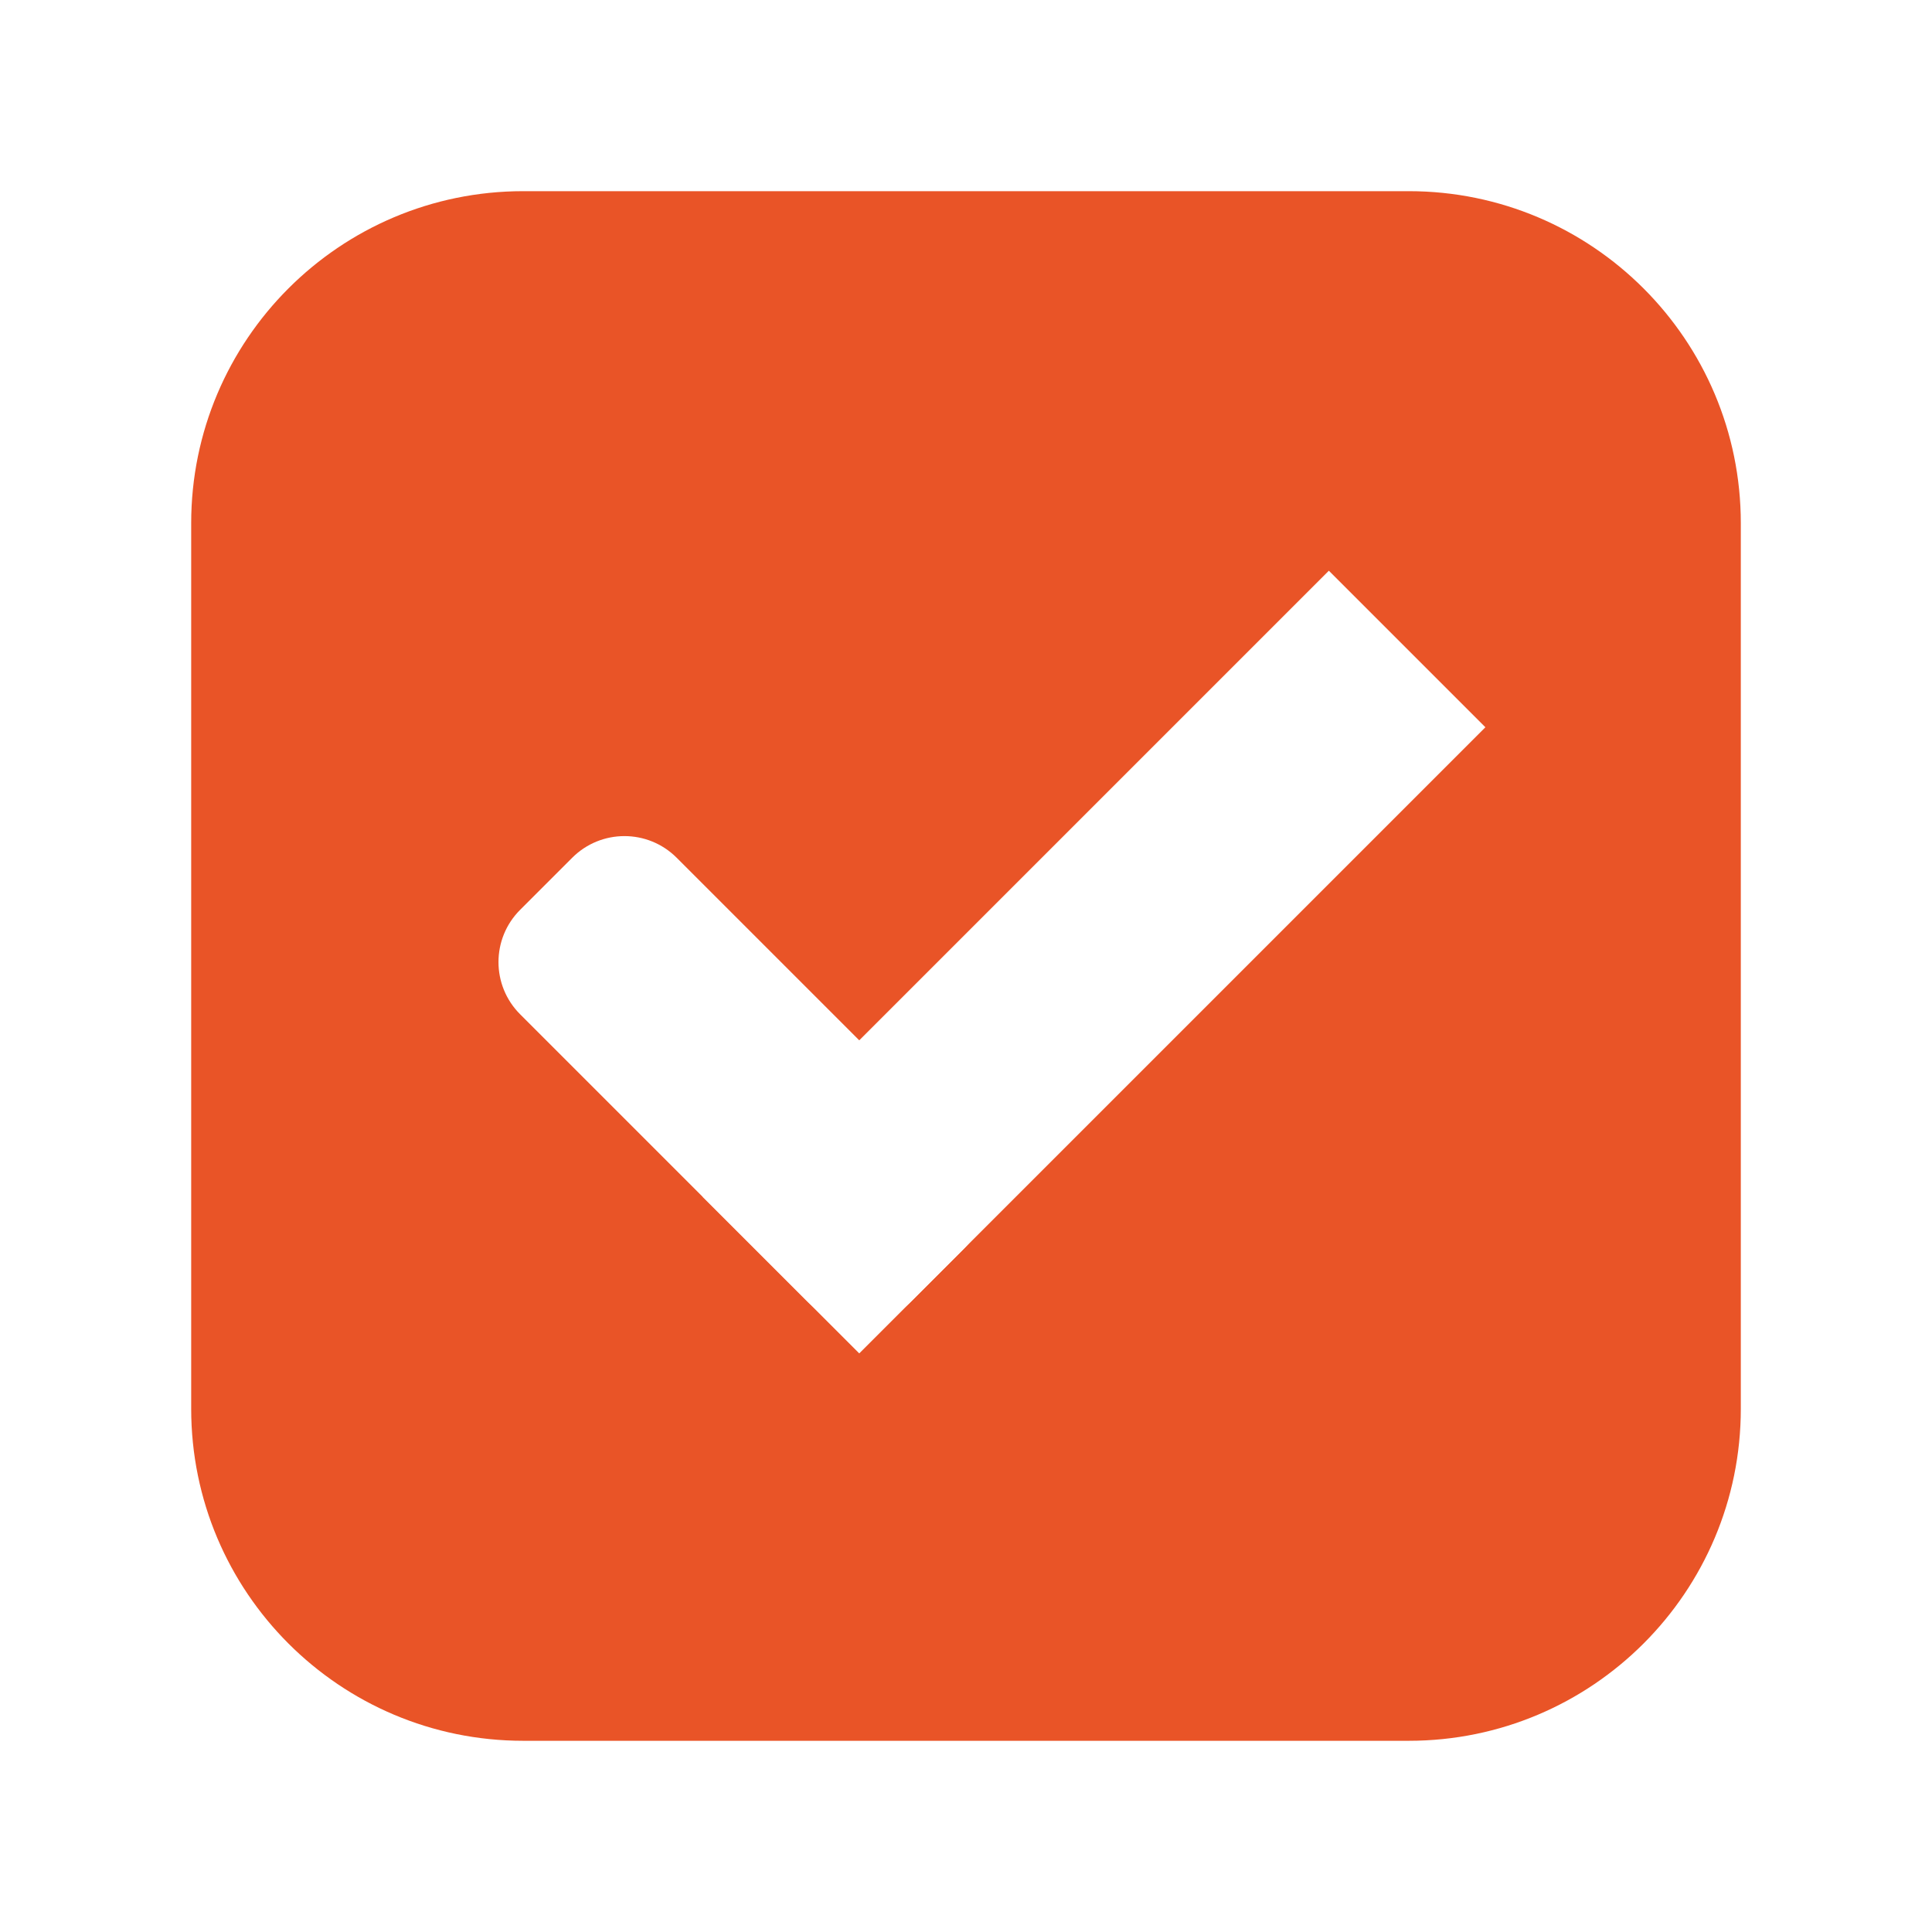
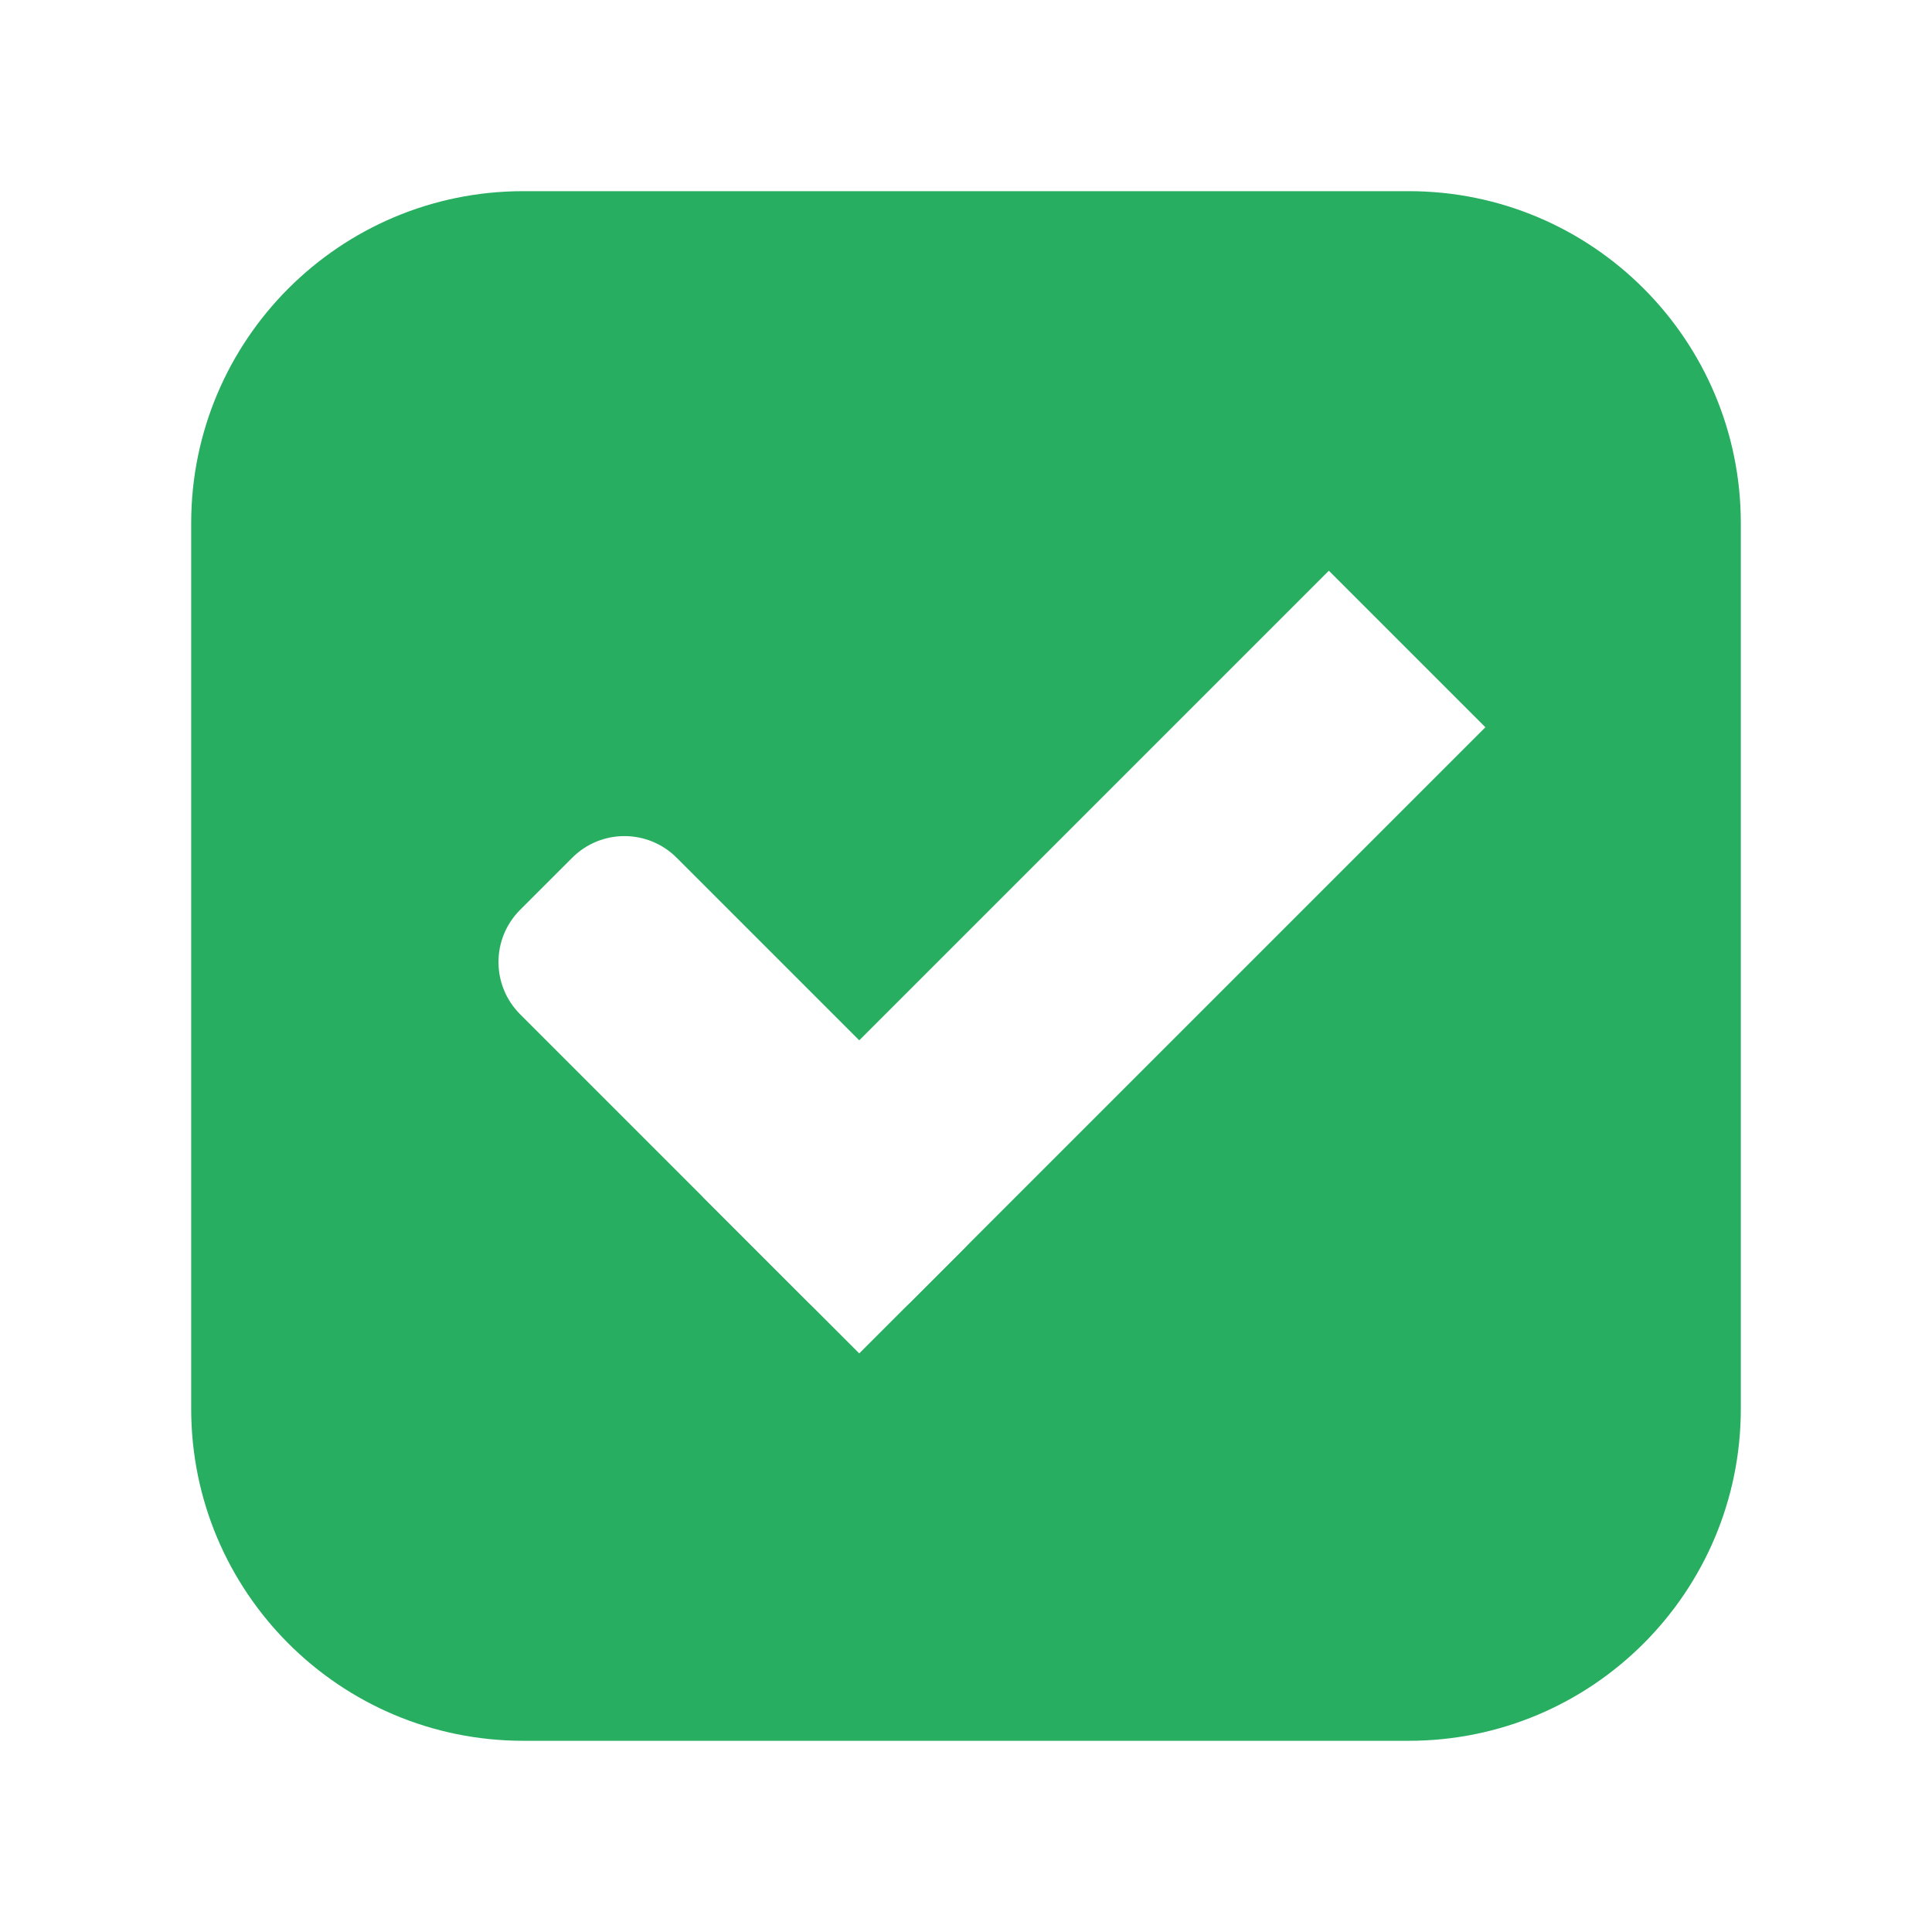
<svg xmlns="http://www.w3.org/2000/svg" xmlns:ns1="http://www.openswatchbook.org/uri/2009/osb" xmlns:xlink="http://www.w3.org/1999/xlink" width="24" height="24" viewBox="0 0 24 24" fill="#FF4081" version="1.1" id="svg4">
  <defs id="defs8">
    <linearGradient id="dark_fg_color-9" ns1:paint="solid">
      <stop style="stop-color:#ffffff;stop-opacity:1;" offset="0" id="stop7036" />
    </linearGradient>
-     <linearGradient xlink:href="#primary_color-3" id="linearGradient5399" gradientUnits="userSpaceOnUse" />
    <linearGradient id="primary_color-3" ns1:paint="solid">
-       <stop style="stop-color:#e95427;stop-opacity:1;" offset="0" id="stop5679" />
+       <stop style="stop-color:#e95420;stop-opacity:1;" offset="0" id="stop5679" />
    </linearGradient>
-     <linearGradient xlink:href="#dark_fg_color-9" id="linearGradient5401" gradientUnits="userSpaceOnUse" x1="10.5" y1="1033.362" x2="10.5" y2="1035.362" />
-     <linearGradient xlink:href="#dark_fg_color-9" id="linearGradient5403" gradientUnits="userSpaceOnUse" x1="12" y1="1027.362" x2="12" y2="1035.362" />
+     <linearGradient xlink:href="#dark_fg_color-9" id="linearGradient5755" gradientUnits="userSpaceOnUse" x1="8" y1="1034.362" x2="13" y2="1034.362" />
+     <linearGradient xlink:href="#dark_fg_color-9" id="linearGradient5757" gradientUnits="userSpaceOnUse" x1="11" y1="1031.362" x2="13" y2="1031.362" />
  </defs>
-   <g transform="matrix(1.375,0,0,1.375,-48.5,0.5019989)" style="display:inline;opacity:1" id="checkbox-checked">
-     <g id="checkbox-5" style="display:inline" transform="translate(19)">
-       <g id="sdsd-7">
-         <g transform="translate(0,-30)" id="scdsdcd-5">
-           <g transform="matrix(0.9295198,0,0,0.9291437,-156.7507,-212.9618)" id="g15812-6-6-1-5" style="display:inline">
-             <g style="display:inline" id="g5489-2-9-6-8-8-53" transform="matrix(0.5089163,0,0,0.5173982,161.7932,197.5643)">
-               <g id="g5428-8-1-4-0-0-4" />
+   <g transform="matrix(1.375,0,0,1.375,-48.5,0.5019989)" style="display:inline;opacity:1" id="checkbox-checked-dark">
+     <g id="checkbox-5-59" style="display:inline" transform="translate(19)">
+       <g id="sdsd-7-54">
+         <g transform="translate(0,-30)" id="scdsdcd-5-8">
+           <g transform="matrix(0.9295198,0,0,0.9291437,-156.7507,-212.9618)" id="g15812-6-6-1-5-4" style="display:inline">
+             <g style="display:inline" id="g5489-2-9-6-8-8-53-5" transform="matrix(0.5089163,0,0,0.5173982,161.7932,197.5643)">
+               <g id="g5428-8-1-4-0-0-4-2" />
            </g>
          </g>
-           <rect style="color:#000000;display:inline;overflow:visible;visibility:visible;fill:none;stroke:none;stroke-width:2;marker:none;enable-background:accumulate" id="rect13523-7" width="16" height="16" x="17" y="30.362" />
-           <g id="g5400-6">
-             <rect rx="3" y="31.362" x="18" height="14" width="14" id="rect5147-9-1-5-7-6-7" style="color:#000000;display:inline;overflow:visible;visibility:visible;fill:url(#linearGradient5399);fill-opacity:1;stroke:#000000;stroke-width:0;stroke-linecap:butt;stroke-linejoin:round;stroke-miterlimit:4;stroke-dasharray:none;stroke-dashoffset:0;stroke-opacity:1;marker:none;enable-background:accumulate" ry="3" />
+           <rect style="color:#000000;display:inline;overflow:visible;visibility:visible;fill:none;stroke:none;stroke-width:2;marker:none;enable-background:accumulate" id="rect13523-7-11" width="16" height="16" x="17" y="30.362" />
+           <g id="g5400-6-68">
+             <rect rx="3" y="31.362" x="18" height="14" width="14" id="rect5147-9-1-5-7-6-7-4" style="color:#000000;display:inline;overflow:visible;visibility:visible;fill:#27ae60;fill-opacity:1;stroke:#000000;stroke-width:0;stroke-linecap:butt;stroke-linejoin:round;stroke-miterlimit:4;stroke-dasharray:none;stroke-dashoffset:0;stroke-opacity:1;marker:none;enable-background:accumulate" ry="3" />
          </g>
        </g>
      </g>
    </g>
-     <g id="checkbox-checked-dark-7" transform="translate(36,-1036)" style="display:inline">
-       <g id="g3981-6-4" transform="rotate(45,-3.260445,1033.662)" style="opacity:0.85;fill:#1a1a1a;fill-opacity:1" />
-       <g id="g4049-2" transform="rotate(45,7.499994,1026.362)">
-         <g id="g4056-7" transform="translate(12.37438,11.53123)">
-           <g id="g3981-0" transform="translate(-3,-4.999983)" style="fill:#3b3c3e;fill-opacity:1">
-             <rect ry="0.667" rx="0.667" y="1033.362" x="8" height="2" width="5" id="rect3977-39" style="fill:url(#linearGradient5401);fill-opacity:1;stroke:none" />
-             <rect ry="0" y="1027.362" x="11" height="8" width="2" id="rect3979-7" style="fill:url(#linearGradient5403);fill-opacity:1;stroke:none" />
+     <g id="checkbox-checked-dark-7-37" transform="translate(36,-1036)" style="display:inline">
+       <g id="g3981-6-4-97" transform="rotate(45,-3.260445,1033.662)" style="opacity:0.85;fill:#1a1a1a;fill-opacity:1" />
+       <g id="g4049-2-5" transform="rotate(45,7.499994,1026.362)">
+         <g id="g4056-7-6" transform="translate(12.37438,11.53123)">
+           <g id="g3981-0-8" transform="translate(-3,-4.999983)" style="fill:#3b3c3e;fill-opacity:1">
+             <rect ry="0.667" rx="0.667" y="1033.362" x="8" height="2" width="5" id="rect3977-39-90" style="fill:url(#linearGradient5755);fill-opacity:1;stroke:none" />
+             <rect ry="0" y="1027.362" x="11" height="8" width="2" id="rect3979-7-60" style="fill:url(#linearGradient5757);fill-opacity:1;stroke:none" />
          </g>
-           <rect style="fill:#eeeeee;fill-opacity:0;stroke:none" id="rect4047-81" width="3" height="1" x="5" y="-8" transform="translate(0,1036.362)" />
+           <rect style="fill:#eeeeee;fill-opacity:0;stroke:none" id="rect4047-81-5" width="3" height="1" x="5" y="-8" transform="translate(0,1036.362)" />
        </g>
      </g>
    </g>
  </g>
</svg>
